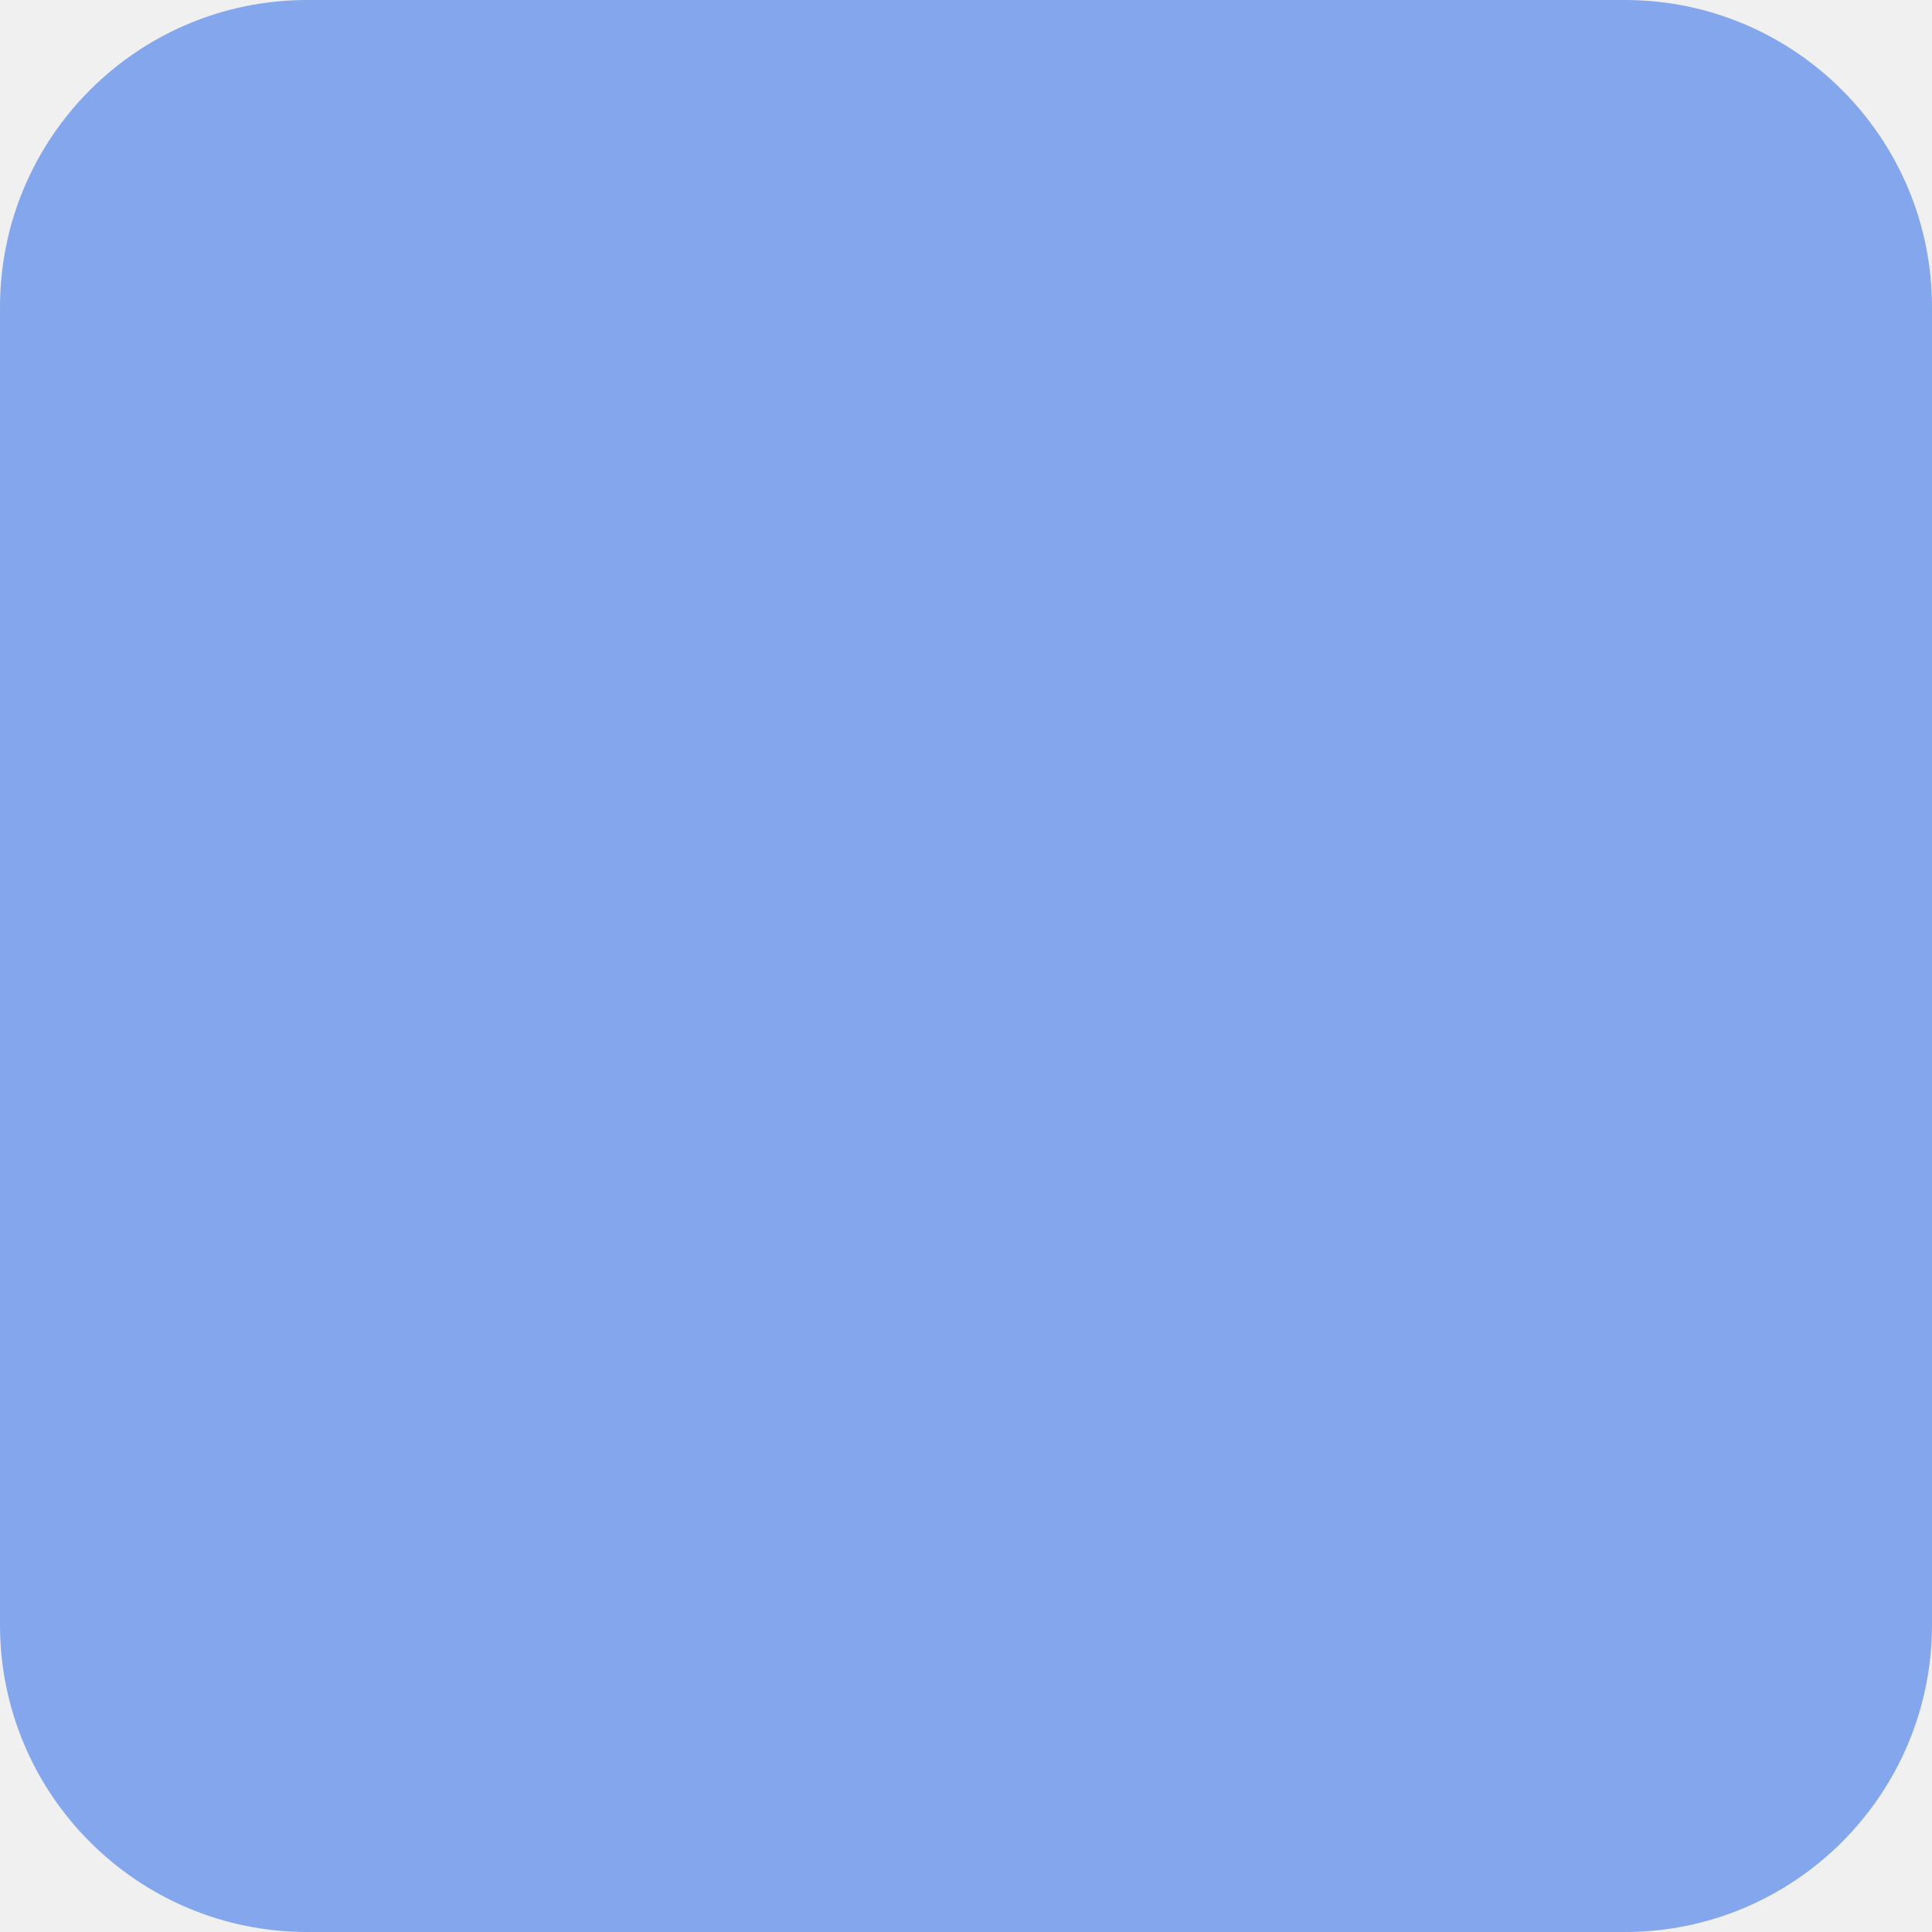
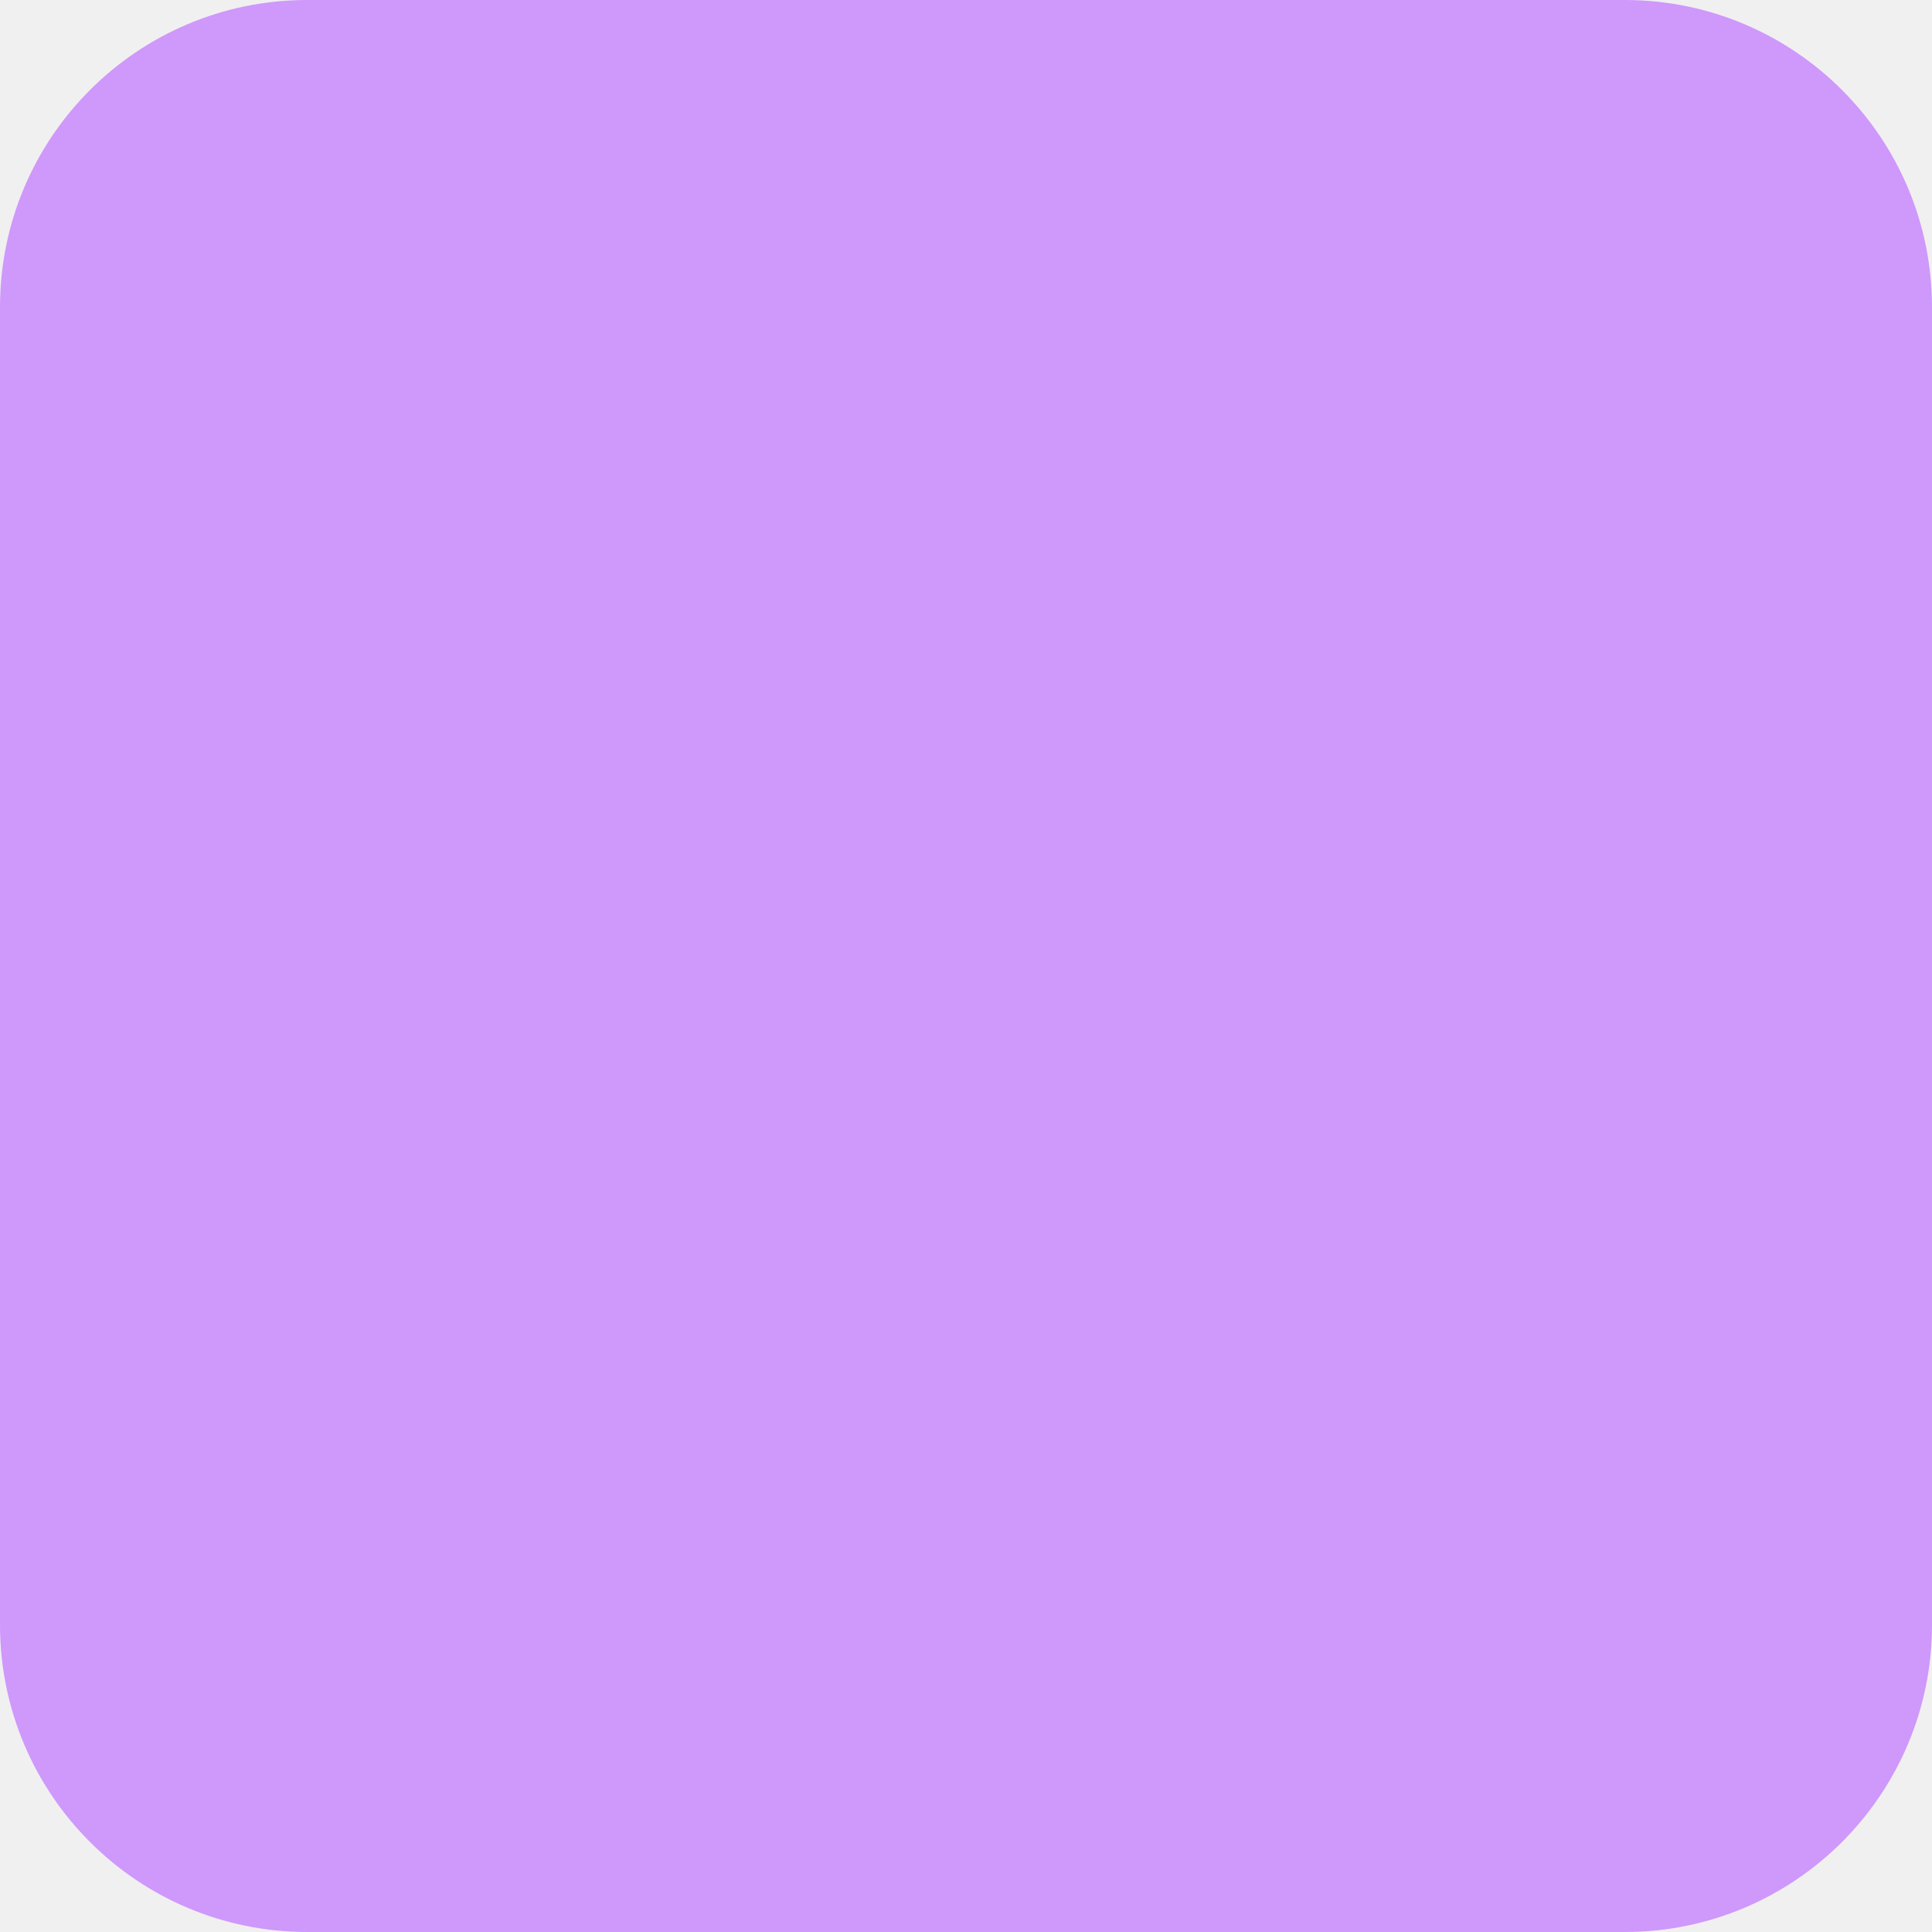
<svg xmlns="http://www.w3.org/2000/svg" xmlns:xlink="http://www.w3.org/1999/xlink" width="512" height="512" viewBox="0 0 512 512" version="1.1" id="svg1">
  <defs id="defs1" />
  <g id="layer1" transform="translate(-33.89125)">
-     <use x="0" y="0" xlink:href="#rect29" id="use18" transform="translate(520.4728)" />
-     <use x="0" y="0" xlink:href="#rect29" id="use51" transform="translate(4696.472)" />
+     <use x="0" y="0" xlink:href="#rect29" id="use51" transform="translate(4175.999,-2.445005)" />
    <use x="0" y="0" xlink:href="#rect31" id="use52" transform="translate(-522.001)" />
    <g id="g39">
      <rect style="fill:#a0a0a0;fill-opacity:1;stroke:none;stroke-width:22.526;stroke-opacity:1" id="rect2" width="347.696" height="38.468" x="5313.262" y="446.722" />
      <path style="fill:none;fill-rule:evenodd;stroke:#a0a0a0;stroke-width:26.065;stroke-linecap:butt;stroke-linejoin:miter;stroke-dasharray:none;stroke-opacity:1" d="M 5408.589,465.956 V 46.044" id="path4" />
      <path style="fill:#e60e0e;fill-opacity:1;stroke:#ffffff;stroke-width:40.537;stroke-dasharray:none;stroke-opacity:1" d="M 5414.188,40.888 5642.216,156.975 5414.188,250.259 Z" id="path3" />
    </g>
    <g id="g38">
      <path style="fill:#db4419;fill-opacity:1;stroke:none;stroke-width:25.264;stroke-linejoin:round;stroke-dasharray:none;stroke-opacity:1" d="m 4972.886,86.482 c 0.288,0.409 0.456,1.514 0.865,1.226 0.409,-0.288 -1.185,-0.842 -0.865,-1.226 0.969,-1.163 2.631,-1.505 3.868,-2.378 2.522,-1.781 7.626,-7.13 9.61,-9.61 1.346,-1.682 2.225,-3.751 3.604,-5.406 2.085,-2.502 4.52,-4.703 6.607,-7.208 0.462,-0.555 0.691,-1.291 1.201,-1.802 1.78,-1.78 4.103,-3.174 6.006,-4.805 4.198,-3.599 8.404,-7.203 12.613,-10.811 2.24,-1.92 4.918,-3.088 7.207,-4.805 0.906,-0.68 1.55,-1.657 2.402,-2.403 3.094,-2.707 6.698,-5.1 10.211,-7.208 2.993,-1.796 5.915,-3.258 9.009,-4.805 2.088,-1.044 3.881,-2.638 6.006,-3.604 2.621,-1.191 4.136,-1.03 6.607,-2.403 0.875,-0.486 1.527,-1.316 2.402,-1.802 3.411,-1.895 7.248,-2.267 10.811,-3.604 3.114,-1.168 6.229,-2.581 9.61,-3.003 3.333,-0.417 6.93,-0.132 10.211,-0.601 4.844,-0.692 10.286,-1.182 15.016,0 1.272,0.318 2.332,1.484 3.604,1.802 2.521,0.63 5.612,1.812 7.207,4.204 0.799,1.199 0.972,2.359 1.802,3.604 0.619,0.928 1.327,1.453 1.802,2.403 0.662,1.324 1.158,9.139 0.601,10.811 -0.09,0.269 -0.401,0.4 -0.601,0.601 -0.2,0.4 -0.459,0.777 -0.601,1.201 -1.286,3.859 -5.951,5.744 -9.61,7.208 -2.248,0.899 -0.183,0.392 -3.003,1.802 -4.557,2.278 -15.373,5.165 -20.421,6.006 -1.249,0.208 -2.355,0.993 -3.604,1.201 -2.783,0.464 -5.616,0.251 -8.409,0.601 -1.528,-0.101 -2.761,0.995 -4.204,1.201 -0.793,0.113 -1.608,-0.099 -2.402,0 -3.031,0.379 -6.051,1.663 -9.009,2.403 -6.644,1.661 -13.339,3.245 -19.821,5.406 -9.862,3.287 2.967,-0.737 -5.406,2.403 -1.546,0.58 -3.288,0.551 -4.805,1.201 -0.663,0.284 -1.138,0.917 -1.802,1.201 -3.821,1.638 -8.264,2.33 -12.013,4.204 -5.349,2.675 -9.742,6.706 -14.415,10.211 -1.05,0.787 -1.792,0.596 -3.003,1.201 -0.646,0.323 -1.156,0.878 -1.802,1.201 -2.944,1.472 -6.54,1.379 -9.61,2.403 -0.849,0.283 -1.553,0.918 -2.402,1.201 -0.969,0.323 -2.025,0.307 -3.003,0.601 -4.706,1.412 -9.104,4.639 -13.214,7.208 -2.131,1.332 -5.416,2.412 -7.208,4.204 -0.38,0.38 0,1.076 0,1.614" id="path8" />
      <ellipse style="fill:#4c4c4c;fill-opacity:1;stroke:#404040;stroke-width:14.678;stroke-opacity:1" id="circle7" cx="4986.364" cy="144.138" rx="108.583" ry="69.643" />
      <circle style="fill:#4c4c4c;fill-opacity:1;stroke:#404040;stroke-width:32.584;stroke-opacity:1" id="path6" cx="4986.364" cy="296.227" r="193.045" />
    </g>
+     <rect style="fill:#84a6ed;fill-opacity:1;stroke:none;stroke-width:18;stroke-linejoin:round;stroke-dasharray:none;stroke-opacity:1" id="rect29" width="512" height="512" x="554.364" y="2.445" rx="81.427" ry="81.427" />
    <text xml:space="preserve" style="font-size:489px;font-family:sans-serif;-inkscape-font-specification:'sans-serif, Normal';fill:#ffffff;fill-opacity:1;stroke:none;stroke-width:117.884;stroke-linejoin:round;stroke-dasharray:none;stroke-opacity:1" x="701.806" y="430.573" id="text14">
      <tspan id="tspan14" x="701.806" y="430.573" style="stroke-width:117.884">1</tspan>
    </text>
-     <use x="0" y="0" xlink:href="#rect29" id="use19" transform="translate(1042.473)" />
+     <use x="0" y="0" xlink:href="#rect29" id="use19" transform="translate(522,-2.445005)" />
    <text xml:space="preserve" style="font-style:normal;font-variant:normal;font-weight:normal;font-stretch:normal;font-size:489px;font-family:sans-serif;-inkscape-font-specification:'sans-serif, Normal';font-variant-ligatures:normal;font-variant-caps:normal;font-variant-numeric:normal;font-variant-east-asian:normal;fill:#ffffff;fill-opacity:1;stroke:none;stroke-width:117.884;stroke-linejoin:round;stroke-dasharray:none;stroke-opacity:1" x="1223.806" y="430.573" id="text15">
      <tspan id="tspan15" x="1223.806" y="430.573">2</tspan>
    </text>
    <use x="0" y="0" xlink:href="#use19" id="use20" transform="translate(522)" />
    <text xml:space="preserve" style="font-style:normal;font-variant:normal;font-weight:normal;font-stretch:normal;font-size:489px;font-family:sans-serif;-inkscape-font-specification:'sans-serif, Normal';font-variant-ligatures:normal;font-variant-caps:normal;font-variant-numeric:normal;font-variant-east-asian:normal;fill:#ffffff;fill-opacity:1;stroke:none;stroke-width:117.884;stroke-linejoin:round;stroke-dasharray:none;stroke-opacity:1" x="1715.488" y="433.018" id="text16">
      <tspan id="tspan20" x="1715.488" y="433.018">3</tspan>
    </text>
    <use x="0" y="0" xlink:href="#use21" id="use22" transform="translate(1.95588)" />
    <use x="0" y="0" xlink:href="#use20" id="use21" transform="translate(522,1.467005)" />
    <text xml:space="preserve" style="font-style:normal;font-variant:normal;font-weight:normal;font-stretch:normal;font-size:489px;font-family:sans-serif;-inkscape-font-specification:'sans-serif, Normal';font-variant-ligatures:normal;font-variant-caps:normal;font-variant-numeric:normal;font-variant-east-asian:normal;fill:#ffffff;fill-opacity:1;stroke:none;stroke-width:117.884;stroke-linejoin:round;stroke-dasharray:none;stroke-opacity:1" x="2237.488" y="433.018" id="text17">
      <tspan id="tspan21" x="2237.488" y="433.018">4</tspan>
    </text>
-     <use x="0" y="0" xlink:href="#rect29" id="use24" transform="translate(3130.473)" />
+     <use x="0" y="0" xlink:href="#rect29" id="use24" transform="translate(2610,-2.445005)" />
    <text xml:space="preserve" style="font-style:normal;font-variant:normal;font-weight:normal;font-stretch:normal;font-size:489px;font-family:sans-serif;-inkscape-font-specification:'sans-serif, Normal';font-variant-ligatures:normal;font-variant-caps:normal;font-variant-numeric:normal;font-variant-east-asian:normal;fill:#ffffff;fill-opacity:1;stroke:none;stroke-width:117.884;stroke-linejoin:round;stroke-dasharray:none;stroke-opacity:1" x="3281.488" y="433.018" id="text18">
      <tspan id="tspan27" x="3281.488" y="433.018">6</tspan>
    </text>
-     <use x="0" y="0" xlink:href="#rect29" id="use25" transform="translate(3652.473)" />
+     <use x="0" y="0" xlink:href="#rect29" id="use25" transform="translate(3132,-2.445005)" />
    <text xml:space="preserve" style="font-style:normal;font-variant:normal;font-weight:normal;font-stretch:normal;font-size:489px;font-family:sans-serif;-inkscape-font-specification:'sans-serif, Normal';font-variant-ligatures:normal;font-variant-caps:normal;font-variant-numeric:normal;font-variant-east-asian:normal;fill:#ffffff;fill-opacity:1;stroke:none;stroke-width:117.884;stroke-linejoin:round;stroke-dasharray:none;stroke-opacity:1" x="3783.464" y="428.128" id="text19">
      <tspan id="tspan28" x="3783.464" y="428.128">7</tspan>
    </text>
-     <use x="0" y="0" xlink:href="#rect29" id="use23" transform="translate(2608.473)" />
+     <use x="0" y="0" xlink:href="#rect29" id="use23" transform="translate(2088,-2.445005)" />
    <text xml:space="preserve" style="font-style:normal;font-variant:normal;font-weight:normal;font-stretch:normal;font-size:489px;font-family:sans-serif;-inkscape-font-specification:'sans-serif, Normal';font-variant-ligatures:normal;font-variant-caps:normal;font-variant-numeric:normal;font-variant-east-asian:normal;fill:#ffffff;fill-opacity:1;stroke:none;stroke-width:117.884;stroke-linejoin:round;stroke-dasharray:none;stroke-opacity:1" x="2757.043" y="428.128" id="text26">
      <tspan id="tspan26" x="2757.043" y="428.128">5</tspan>
    </text>
-     <use x="0" y="0" xlink:href="#rect29" id="use26" transform="translate(4172.516)" />
+     <use x="0" y="0" xlink:href="#rect29" id="use26" transform="translate(3652.044,-2.445005)" />
    <text xml:space="preserve" style="font-style:normal;font-variant:normal;font-weight:normal;font-stretch:normal;font-size:489px;font-family:sans-serif;-inkscape-font-specification:'sans-serif, Normal';font-variant-ligatures:normal;font-variant-caps:normal;font-variant-numeric:normal;font-variant-east-asian:normal;fill:#ffffff;fill-opacity:1;stroke:none;stroke-width:117.884;stroke-linejoin:round;stroke-dasharray:none;stroke-opacity:1" x="4325.732" y="430.573" id="text29">
      <tspan id="tspan29" x="4325.732" y="430.573">8</tspan>
    </text>
-     <rect style="fill:#84a6ed;fill-opacity:1;stroke:none;stroke-width:18;stroke-linejoin:round;stroke-dasharray:none;stroke-opacity:1" id="rect29" width="512" height="512" x="33.891" y="0" rx="81.427" ry="81.427" />
-     <rect style="fill:#91d8ee;fill-opacity:1;stroke:none;stroke-width:18;stroke-linejoin:round;stroke-dasharray:none;stroke-opacity:1" id="rect30" width="512" height="512" x="6296.365" y="0" rx="81.427" ry="81.427" />
-     <use x="0" y="0" xlink:href="#rect30" id="use41" transform="translate(522.0005)" />
-     <use x="0" y="0" xlink:href="#use41" id="use42" transform="translate(521.9982)" />
+     <rect style="fill:#91d8ee;fill-opacity:1;stroke:none;stroke-width:18;stroke-linejoin:round;stroke-dasharray:none;stroke-opacity:1" id="rect30" width="512" height="512" x="6818.363" y="0" rx="81.427" ry="81.427" />
+     <rect style="fill:#91d8ee;fill-opacity:1;stroke:none;stroke-width:18;stroke-linejoin:round;stroke-dasharray:none;stroke-opacity:1" id="use42" width="512" height="512" x="7340.363" y="0" rx="81.427" ry="81.427" />
    <use x="0" y="0" xlink:href="#use42" id="use43" transform="translate(522.0003)" />
    <use x="0" y="0" xlink:href="#use43" id="use44" transform="translate(522.0002)" />
    <use x="0" y="0" xlink:href="#use44" id="use45" transform="translate(522.0003)" />
    <use x="0" y="0" xlink:href="#use45" id="use46" transform="translate(522)" />
    <use x="0" y="0" xlink:href="#use46" id="use47" transform="translate(522)" />
    <use x="0" y="0" xlink:href="#use47" id="use48" transform="translate(522)" />
    <use x="0" y="0" xlink:href="#use48" id="use49" transform="translate(522)" />
    <use x="0" y="0" xlink:href="#text14" id="use31" transform="translate(6264)" />
    <use x="0" y="0" xlink:href="#text15" id="use32" transform="translate(6233.682,2.445002)" />
    <use x="0" y="0" xlink:href="#text16" id="use33" transform="translate(6265.955,-2.445005)" />
    <use x="0" y="0" xlink:href="#text17" id="use34" transform="translate(6262.778,-1.467005)" />
    <use x="0" y="0" xlink:href="#text26" id="use35" transform="translate(6264)" />
    <use x="0" y="0" xlink:href="#text18" id="use36" transform="translate(6261.066,-2.445005)" />
    <use x="0" y="0" xlink:href="#text19" id="use37" transform="translate(6284.269,2.445009)" />
    <use x="0" y="0" xlink:href="#text29" id="use38" transform="translate(6263.756)" />
    <use x="0" y="0" xlink:href="#g38" id="use39" transform="translate(6285.248,-1.538189)" />
    <use x="0" y="0" xlink:href="#rect32" id="use53" transform="translate(-522)" />
    <use x="0" y="0" xlink:href="#g39" id="use40" transform="translate(6270.315,9.491854)" />
    <rect style="fill:#4275e5;fill-opacity:1;stroke:none;stroke-width:18;stroke-linejoin:round;stroke-dasharray:none;stroke-opacity:1" id="rect31" width="512" height="512" x="5774.364" y="0" rx="86.889" ry="86.889" />
    <rect style="fill:#42bae3;fill-opacity:1;stroke:none;stroke-width:18;stroke-linejoin:round;stroke-dasharray:none;stroke-opacity:1" id="rect32" width="512" height="512" x="12038.364" y="0" rx="76.537" ry="76.537" />
+     <rect style="fill:#cf98fb;fill-opacity:1;stroke:none;stroke-width:18;stroke-linejoin:round;stroke-dasharray:none;stroke-opacity:1" id="rect3" width="512" height="512" x="33.891" y="0" rx="81.427" ry="81.427" />
+     <use x="0" y="0" xlink:href="#rect3" id="use3" transform="translate(6262.471)" />
  </g>
</svg>
